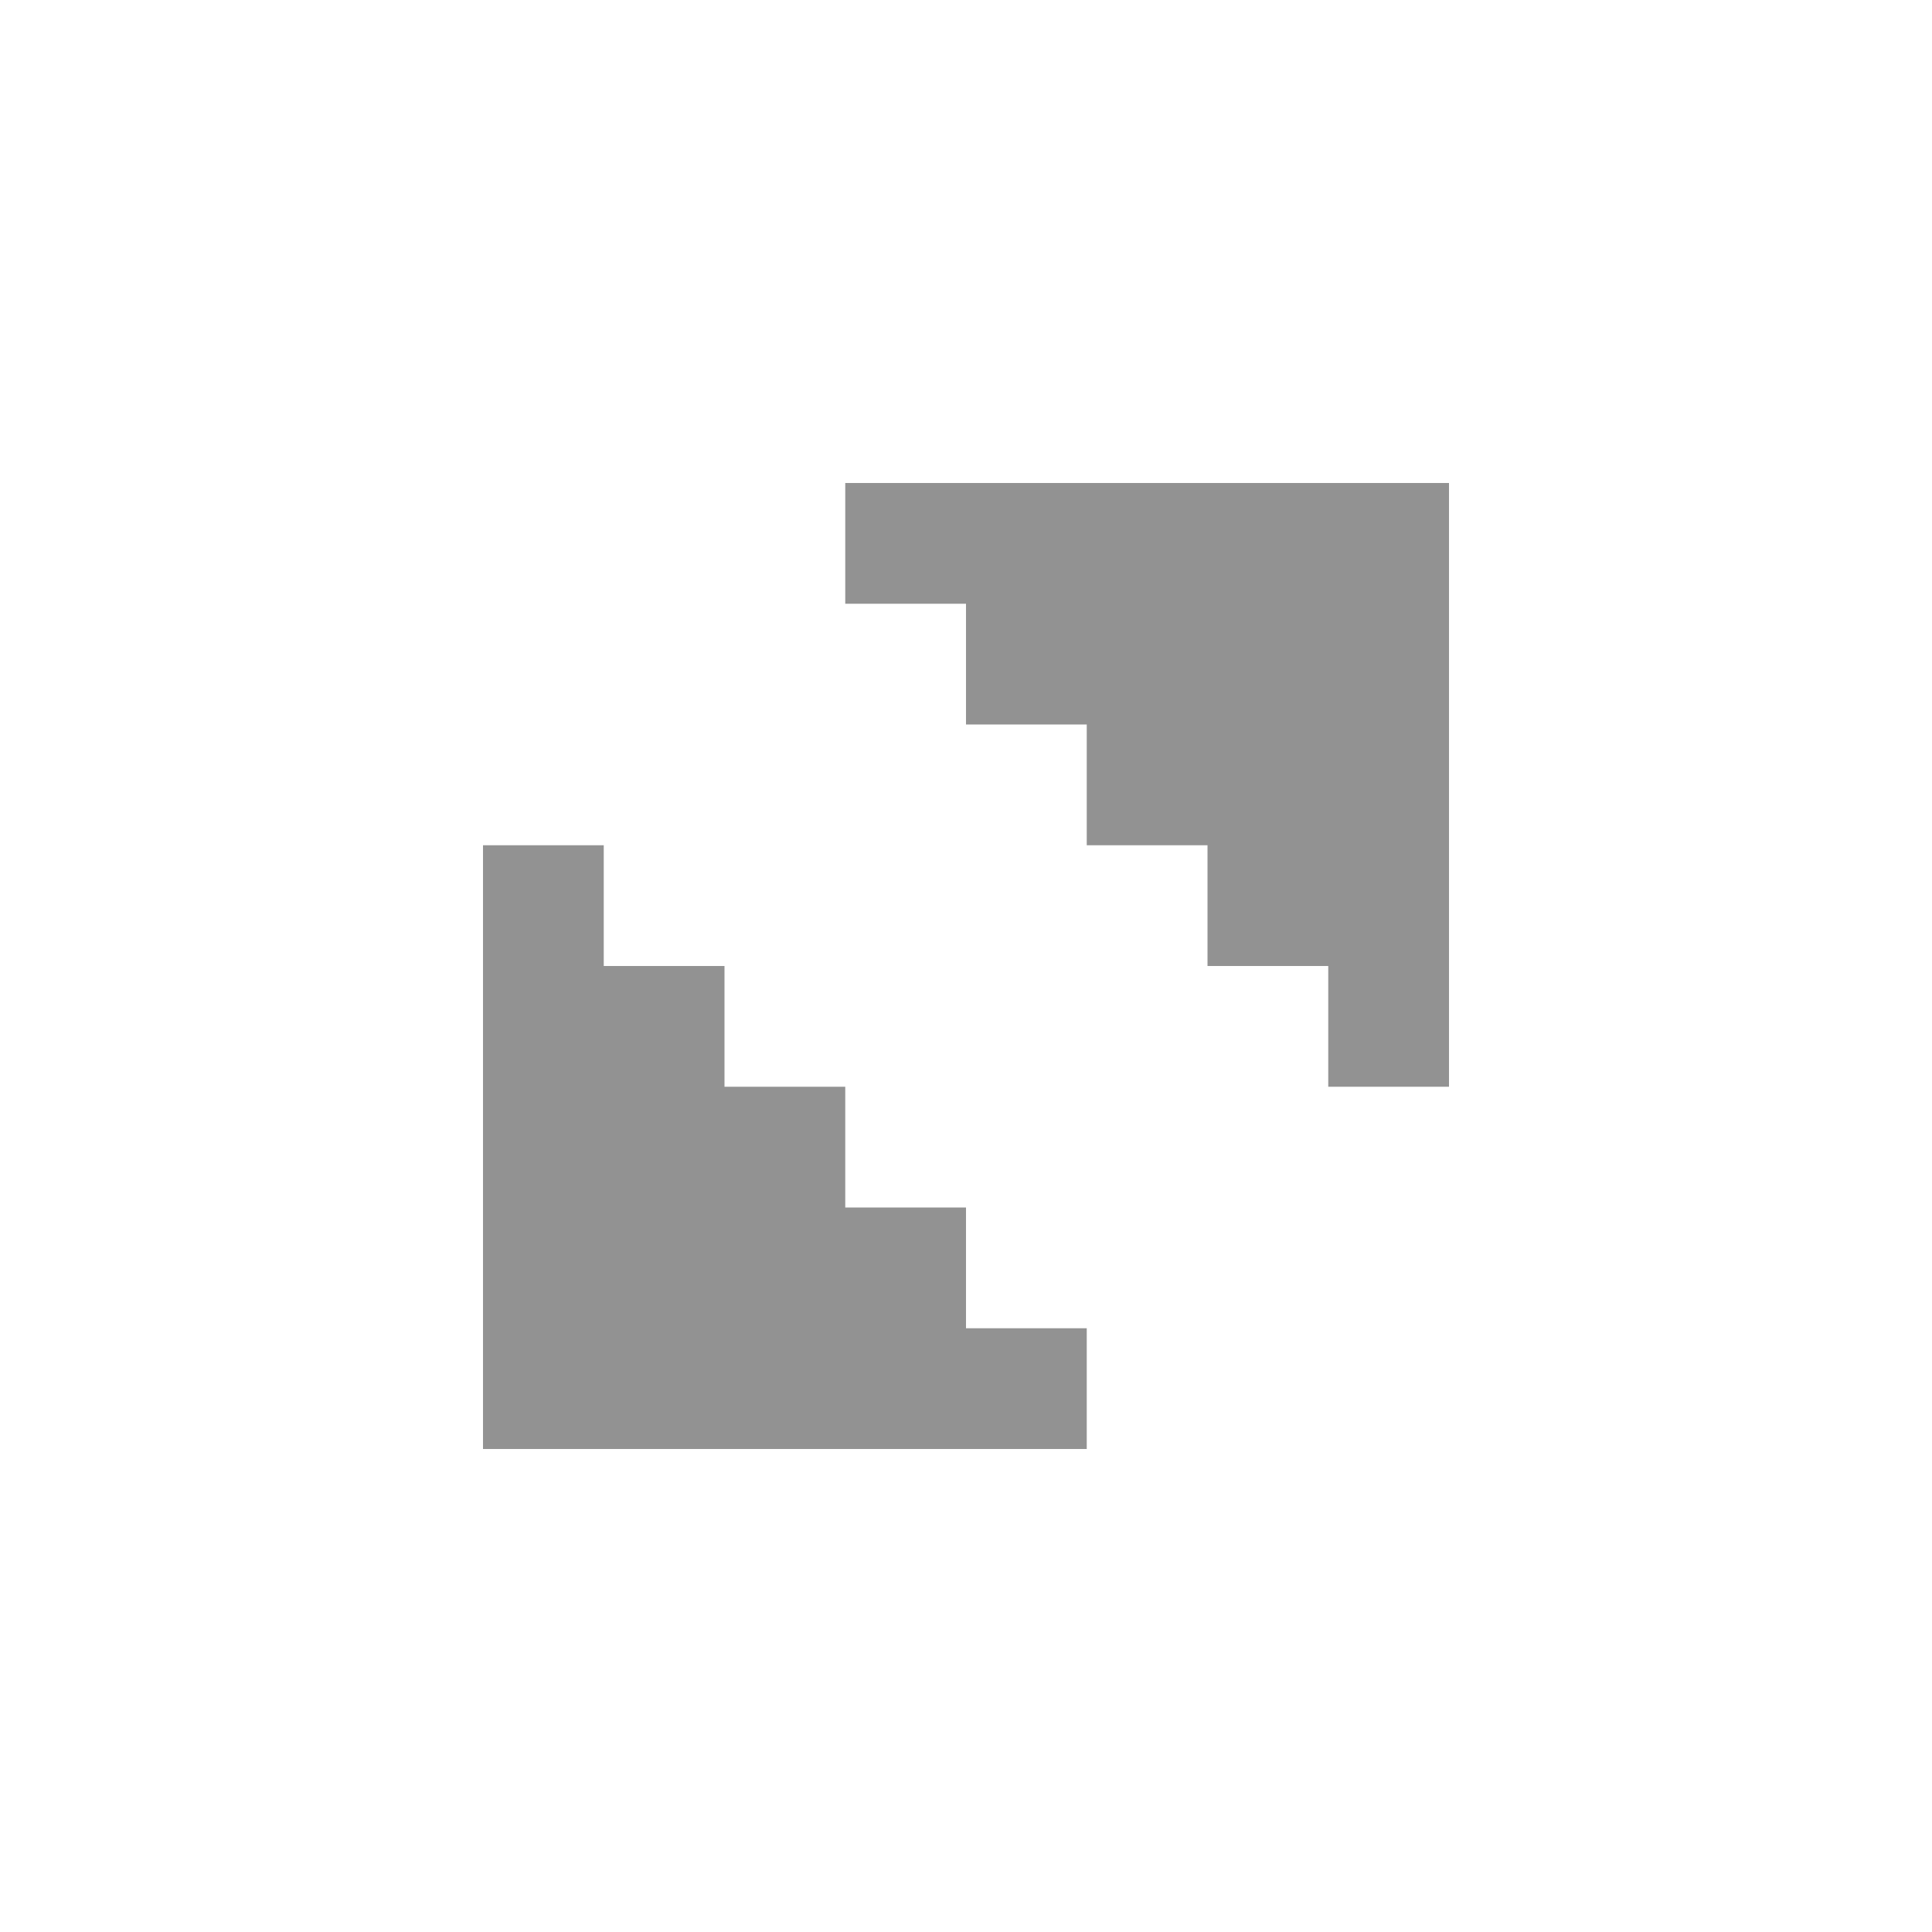
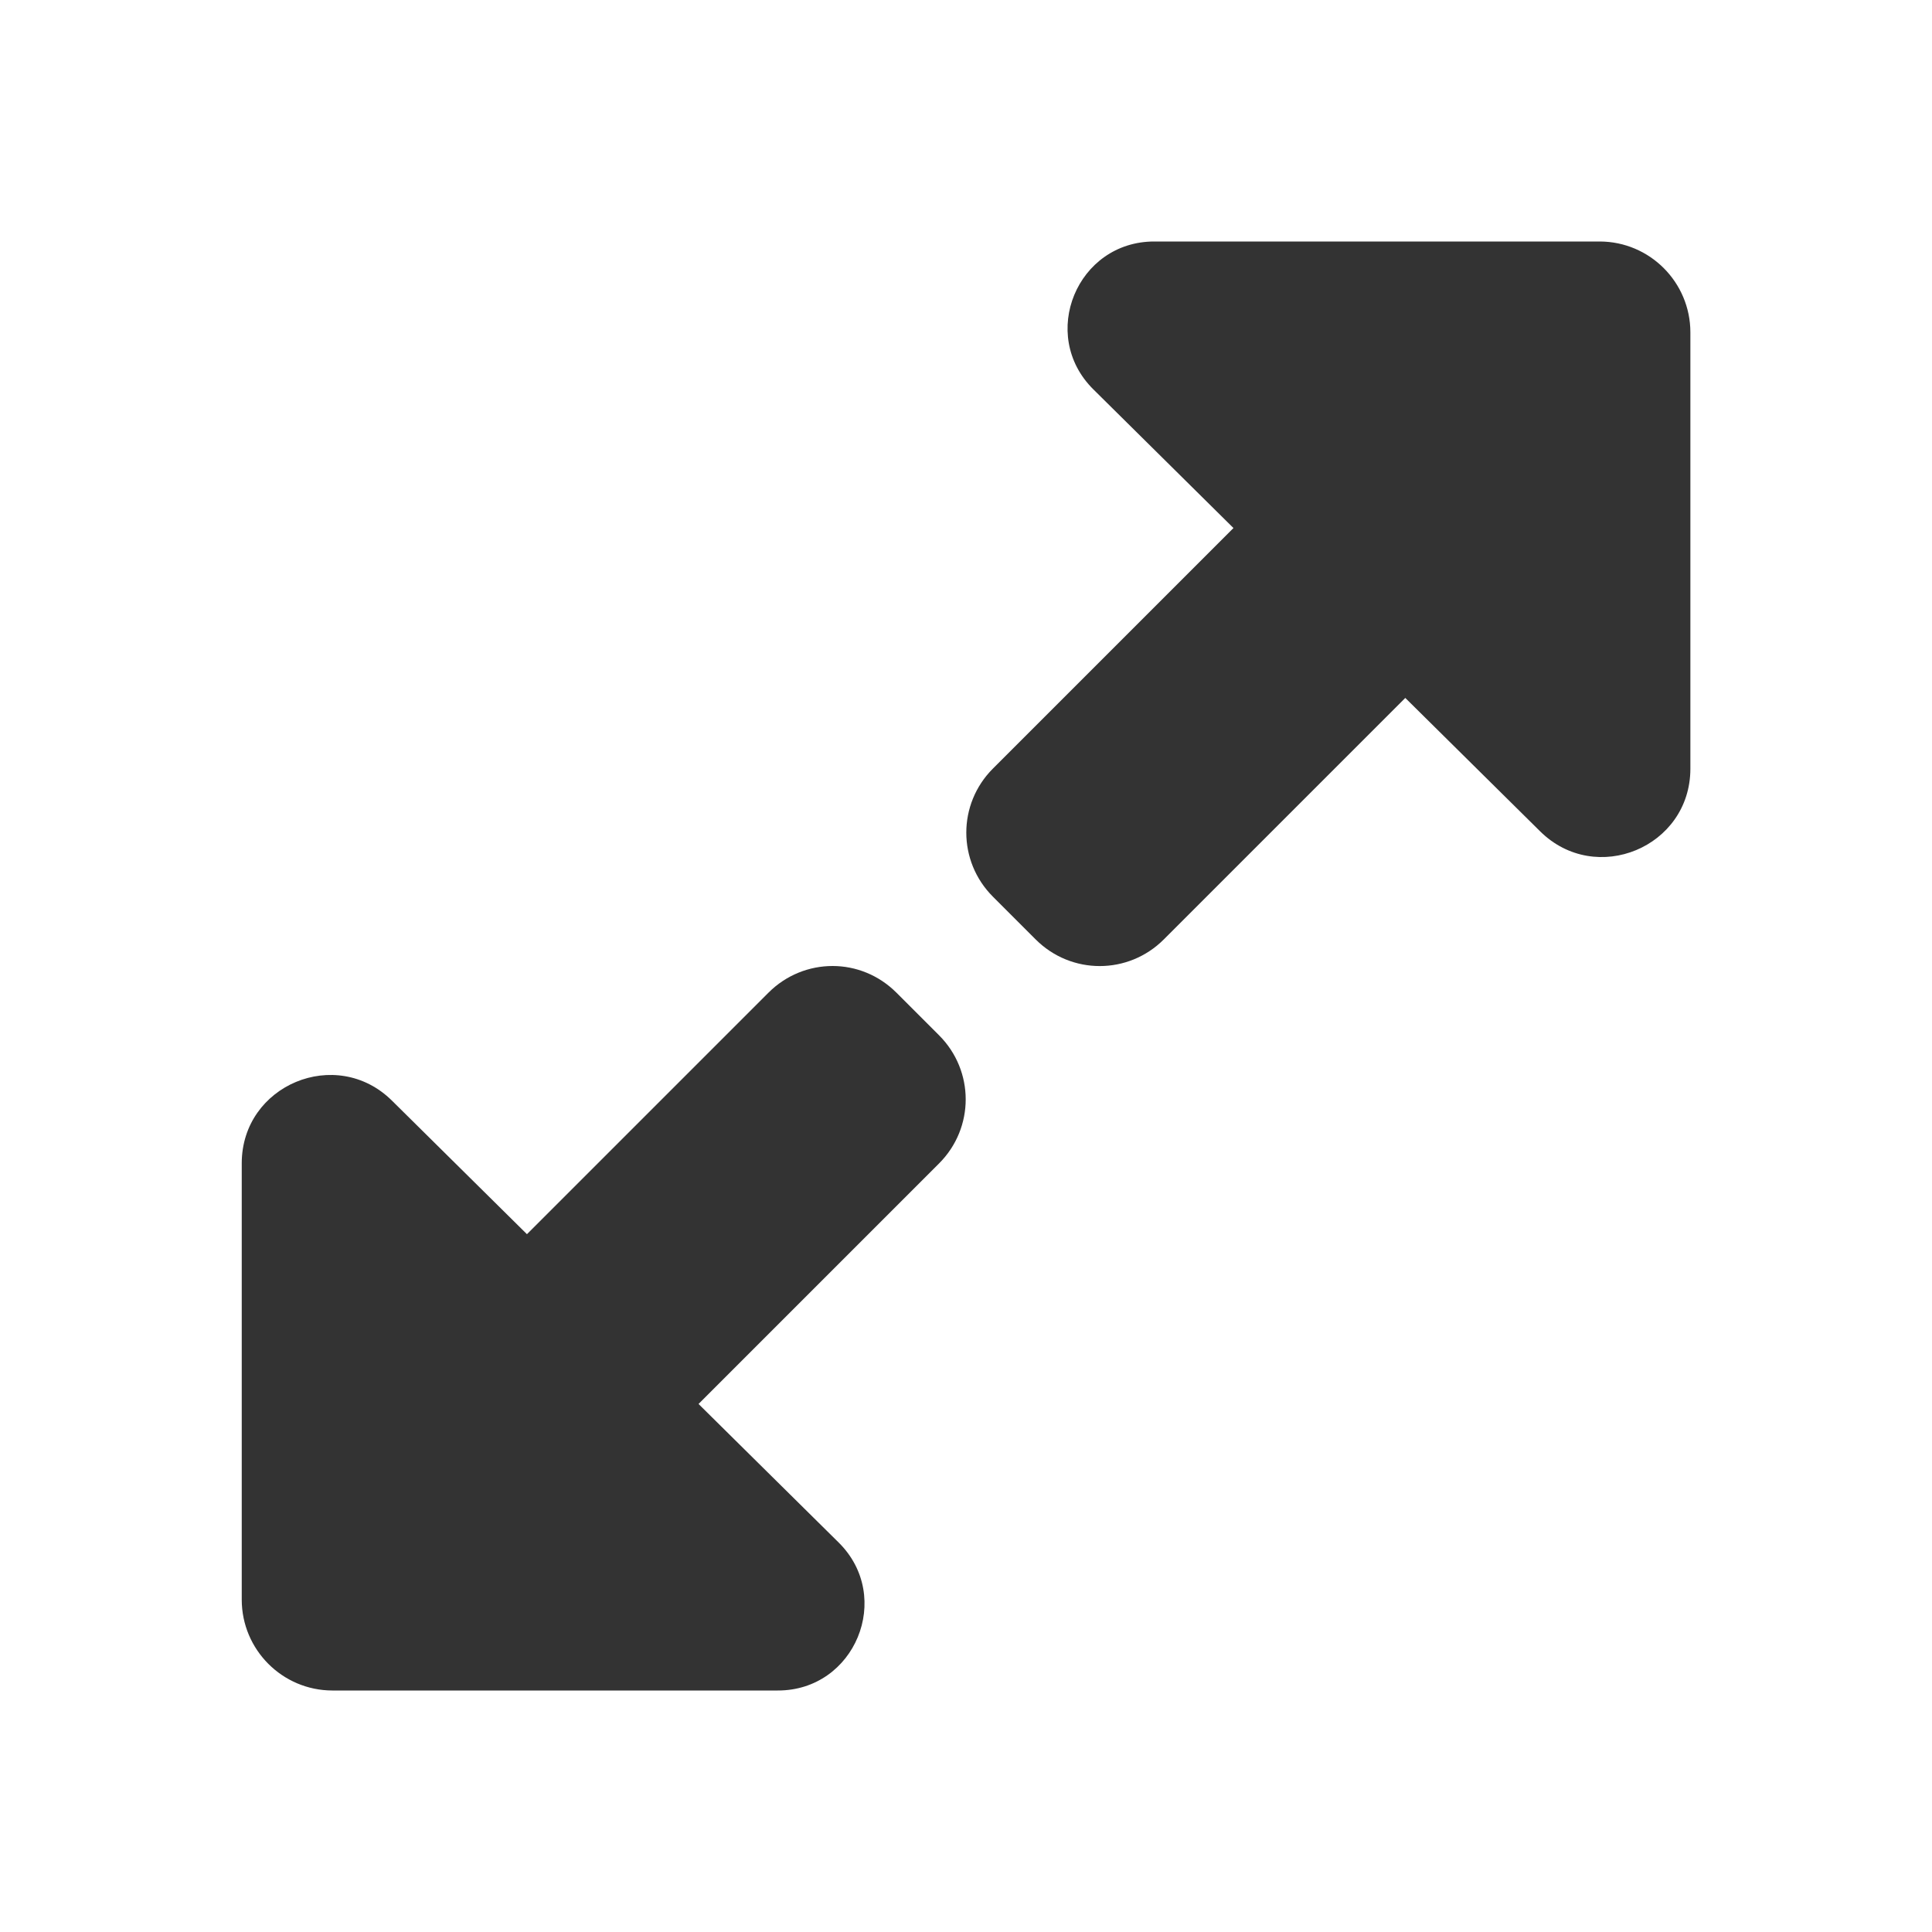
<svg xmlns="http://www.w3.org/2000/svg" height="16px" viewBox="0 0 16 16" width="16px" version="1.1" id="svg4" xml:space="preserve">
  <defs id="defs8">
    <style type="text/css" id="current-color-scheme-36">
      .ColorScheme-Text {
        color:#eff0f1;
      }
      .ColorScheme-NegativeText {
        color:#da4453;
      }
      </style>
    <style type="text/css" id="current-color-scheme-367">
      .ColorScheme-Text {
        color:#eff0f1;
      }
      .ColorScheme-NegativeText {
        color:#da4453;
      }
      </style>
    <style type="text/css" id="current-color-scheme-5">
      .ColorScheme-Text {
        color:#eff0f1;
      }
      .ColorScheme-NegativeText {
        color:#da4453;
      }
      </style>
    <style type="text/css" id="current-color-scheme-36-3">
      .ColorScheme-Text {
        color:#eff0f1;
      }
      .ColorScheme-NegativeText {
        color:#da4453;
      }
      </style>
    <style type="text/css" id="current-color-scheme-62">
      .ColorScheme-Text {
        color:#eff0f1;
      }
      .ColorScheme-NegativeText {
        color:#da4453;
      }
      </style>
    <style type="text/css" id="current-color-scheme-5-9">
      .ColorScheme-Text {
        color:#eff0f1;
      }
      .ColorScheme-NegativeText {
        color:#da4453;
      }
      </style>
    <style type="text/css" id="current-color-scheme-36-3-1">
      .ColorScheme-Text {
        color:#eff0f1;
      }
      .ColorScheme-NegativeText {
        color:#da4453;
      }
      </style>
  </defs>
  <style type="text/css" id="current-color-scheme">
        .ColorScheme-Text {
            color:#eff0f1;
        }
    </style>
  <style type="text/css" id="current-color-scheme-535">
        .ColorScheme-Text {
            color:#eff0f1;
        }
    </style>
  <style type="text/css" id="current-color-scheme-53">
        .ColorScheme-Text {
            color:#eff0f1;
        }
    </style>
  <style type="text/css" id="current-color-scheme-3">
        .ColorScheme-Text {
            color:#eff0f1;
        }
    </style>
  <style type="text/css" id="current-color-scheme-3-5">
        .ColorScheme-Text {
            color:#eff0f1;
        }
    </style>
  <style type="text/css" id="current-color-scheme-3-3">
        .ColorScheme-Text {
            color:#eff0f1;
        }
    </style>
  <style type="text/css" id="current-color-scheme-36-35">
        .ColorScheme-Text {
            color:#eff0f1;
        }
    </style>
  <style type="text/css" id="current-color-scheme-6">
        .ColorScheme-Text {
            color:#eff0f1;
        }
    </style>
  <style type="text/css" id="current-color-scheme-3-7">
        .ColorScheme-Text {
            color:#eff0f1;
        }
    </style>
  <style type="text/css" id="current-color-scheme-3-2">
        .ColorScheme-Text {
            color:#eff0f1;
        }
    </style>
  <style type="text/css" id="current-color-scheme-3-3-7">
        .ColorScheme-Text {
            color:#eff0f1;
        }
    </style>
  <style type="text/css" id="current-color-scheme-36-0">
        .ColorScheme-Text {
            color:#eff0f1;
        }
    </style>
  <style type="text/css" id="current-color-scheme-6-9">
        .ColorScheme-Text {
            color:#eff0f1;
        }
    </style>
  <style type="text/css" id="current-color-scheme-3-7-3">
        .ColorScheme-Text {
            color:#eff0f1;
        }
    </style>
-   <path id="rect1" style="fill:#262626;stroke-width:2.236;fill-opacity:0.5" d="m 7,4 v 1 h 1 v 1 h 1 v 1 h 1 v 1 h 1 v 1 h 1 V 5 4 h -1 z" />
-   <path id="path3" style="fill:#262626;stroke-width:2.236;fill-opacity:0.5" d="M 9,12 V 11 H 8 V 10 H 7 V 9 H 6 V 8 H 5 V 7 H 4 v 4 1 h 1 z" />
+   <path id="path1-0" style="fill:#333333;fill-opacity:1;stroke-width:4;stroke-linecap:round;stroke-linejoin:round;-inkscape-stroke:none" d="M 9.561,2 C 8.92,1.998 8.599,2.774 9.055,3.225 l 1.16,1.148 -1.992,1.992 c -0.294,0.294 -0.294,0.767 0,1.061 l 0.354,0.354 c 0.294,0.294 0.767,0.294 1.061,0 l 2,-2 1.117,1.105 c 0.461,0.456 1.243,0.131 1.244,-0.518 V 2.752 c -3.29e-4,-0.414 -0.336,-0.751 -0.75,-0.752 z m -2.666,6 c -0.192,-1e-7 -0.384,0.074 -0.531,0.221 l -2,2 L 3.246,9.115 C 2.785,8.659 2.003,8.985 2.002,9.633 v 3.615 c 3.29e-4,0.414 0.336,0.751 0.75,0.752 h 3.688 c 0.641,0.002 0.961,-0.774 0.506,-1.225 L 5.785,11.627 7.777,9.635 c 0.294,-0.294 0.294,-0.767 0,-1.061 L 7.424,8.221 C 7.277,8.074 7.086,8 6.895,8 Z" />
</svg>
